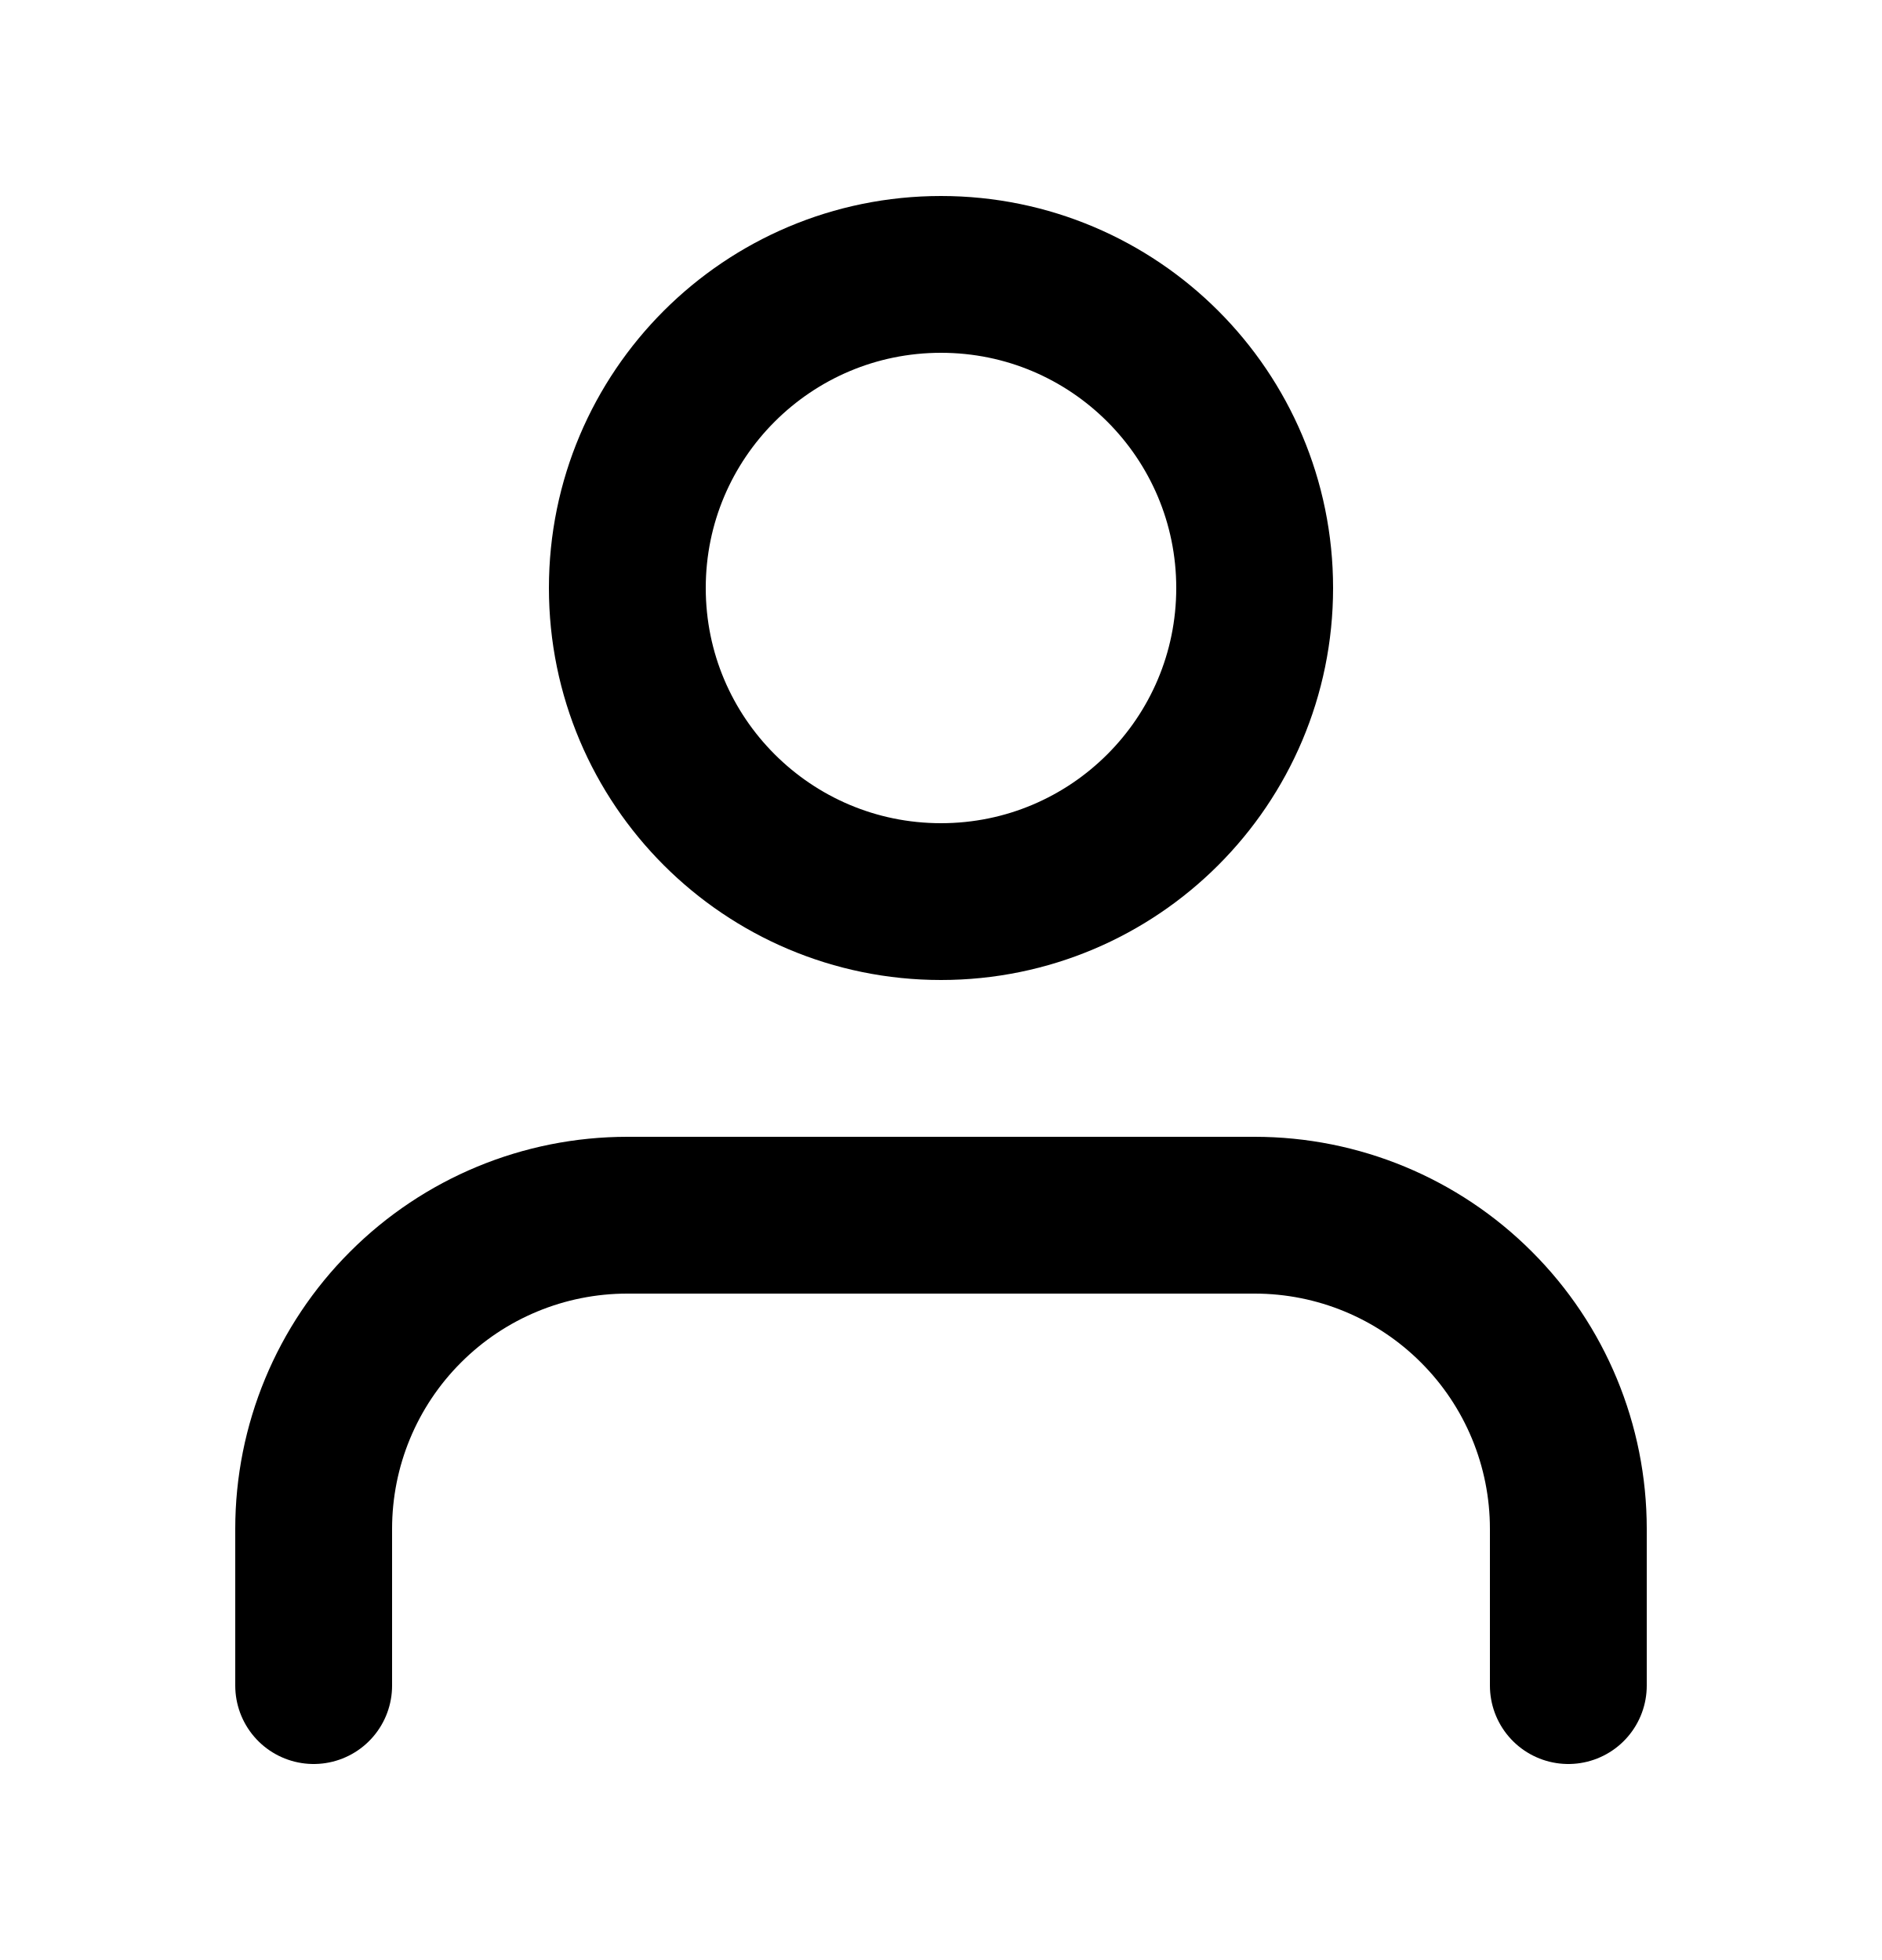
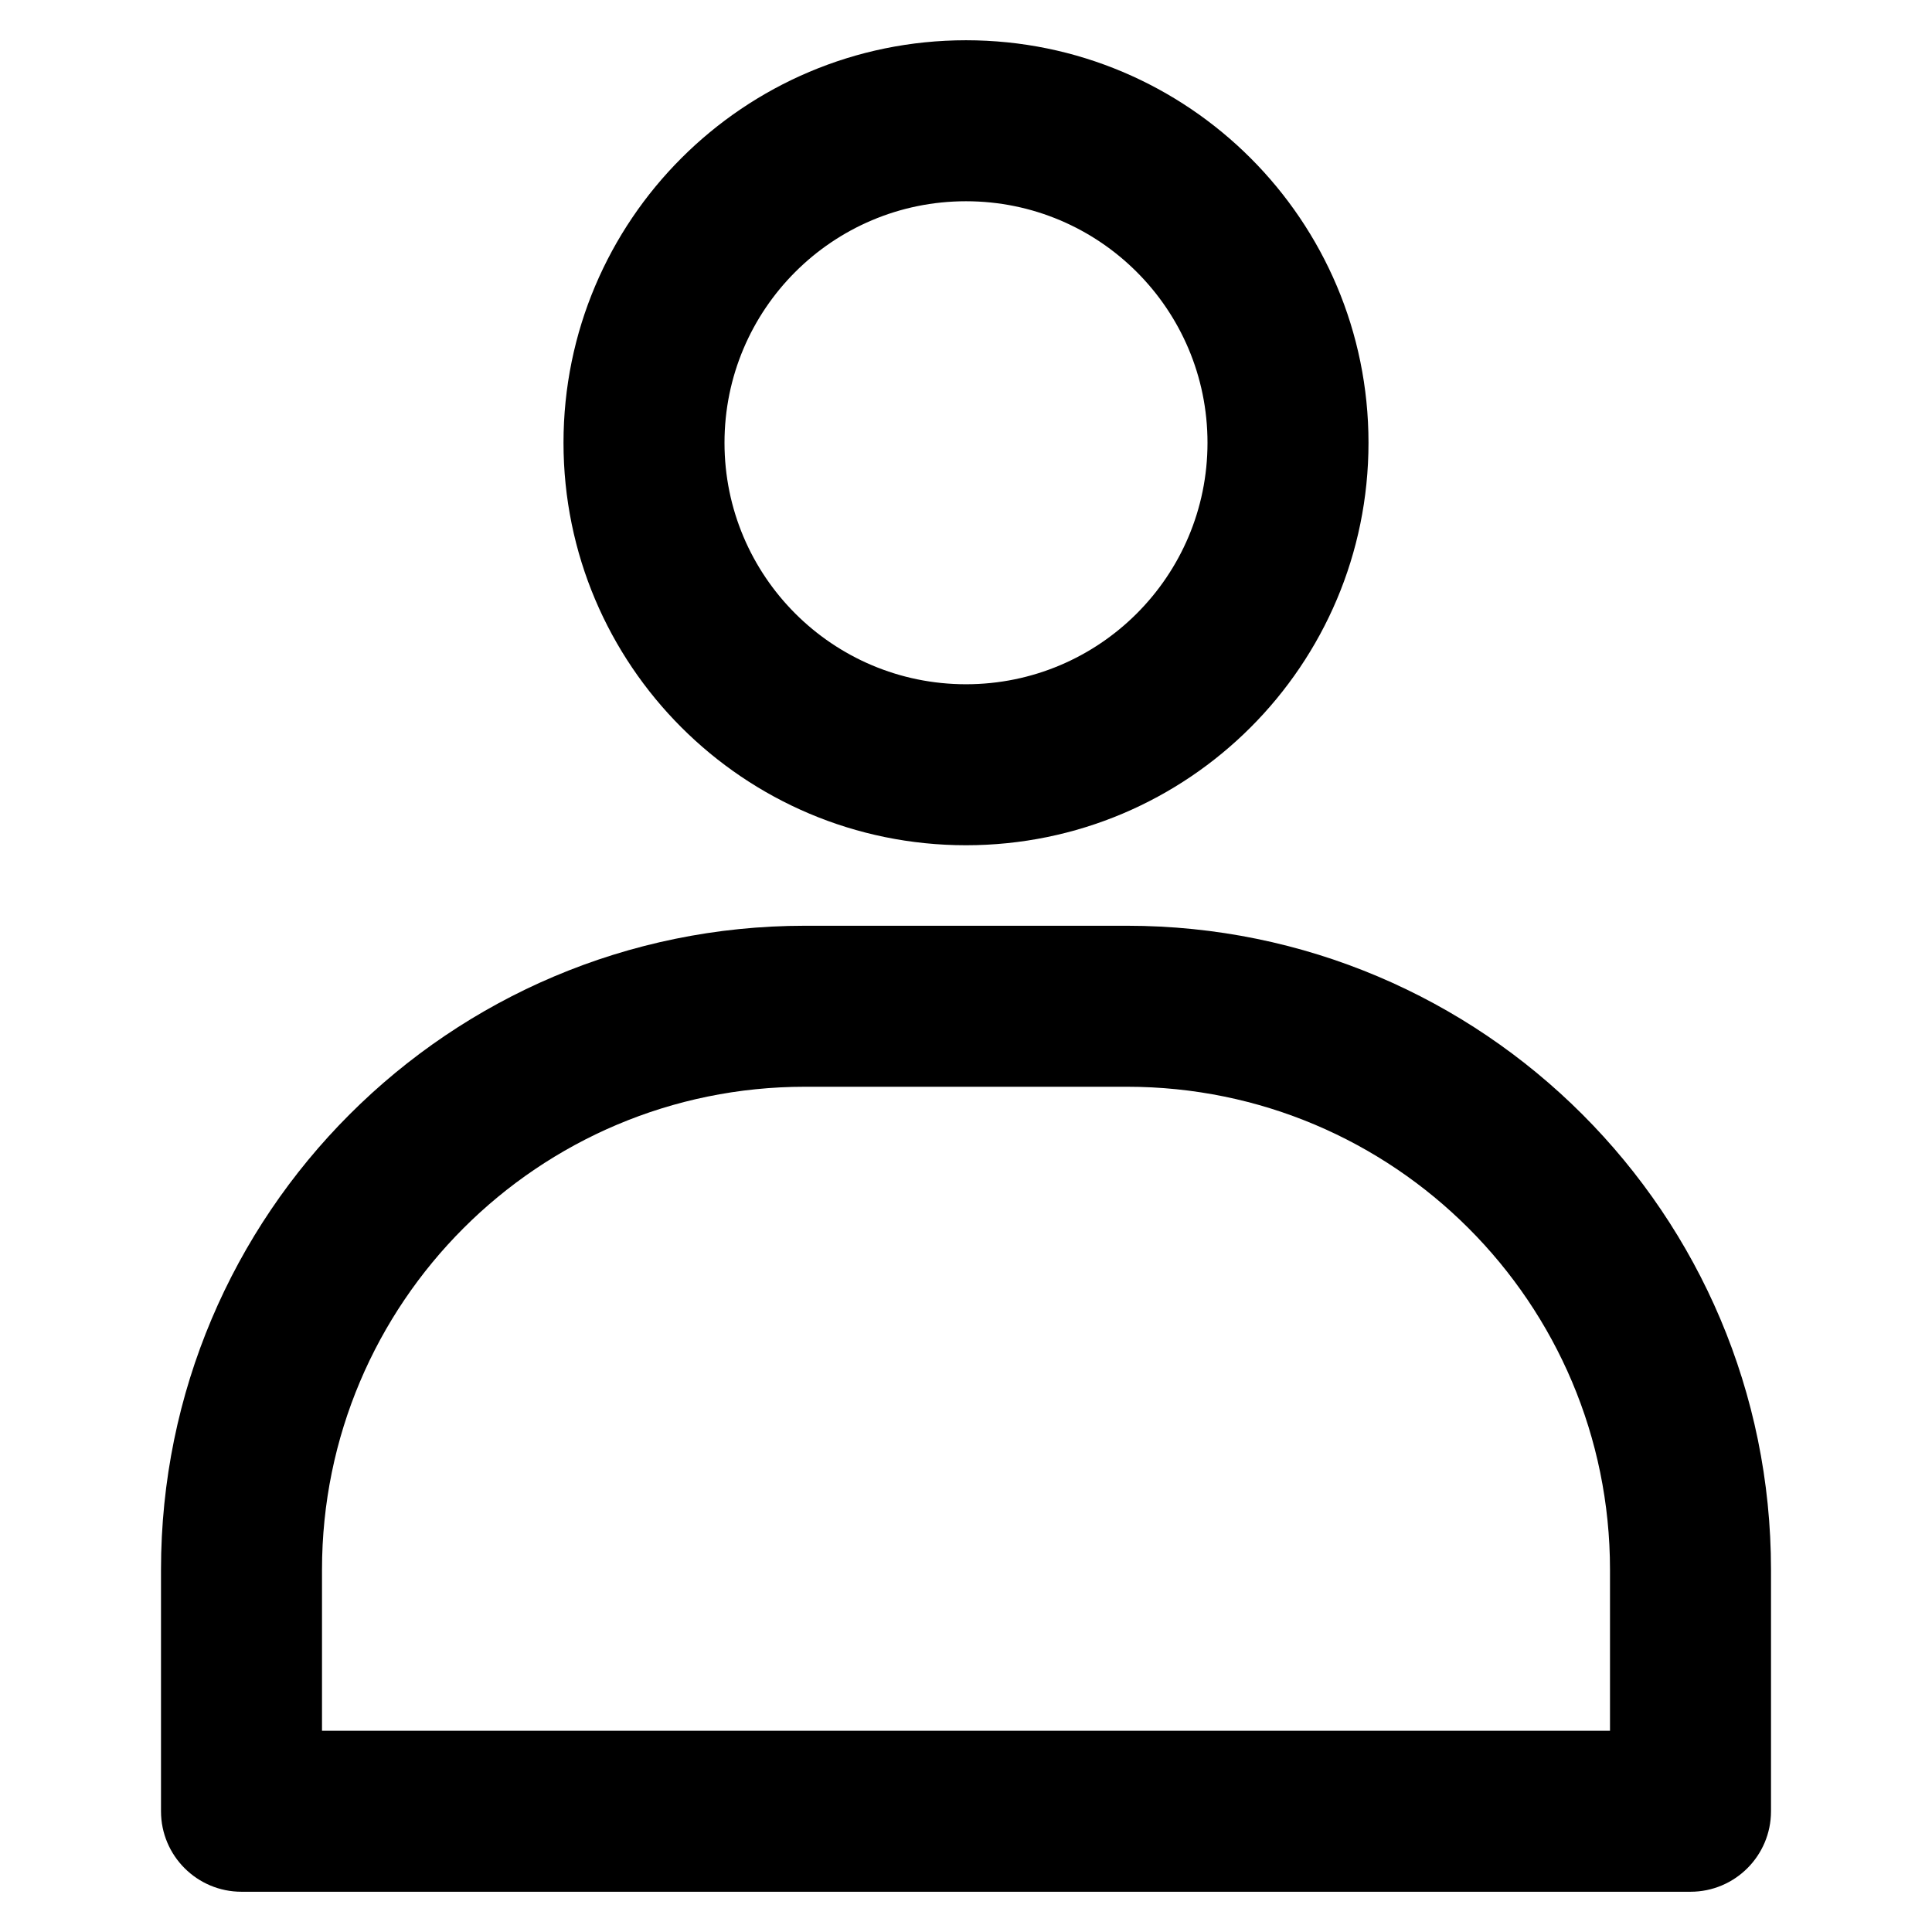
- <svg xmlns="http://www.w3.org/2000/svg" width="24" height="25" viewBox="0 0 24 25" fill="none">
-   <path d="M20 21.5V19.5C20 18.439 19.579 17.422 18.828 16.672C18.078 15.921 17.061 15.5 16 15.5H8C6.939 15.5 5.922 15.921 5.172 16.672C4.421 17.422 4 18.439 4 19.5V21.5" stroke="black" stroke-width="2" stroke-linecap="round" stroke-linejoin="round" />
-   <path d="M12 11.5C14.209 11.5 16 9.709 16 7.5C16 5.291 14.209 3.5 12 3.5C9.791 3.5 8 5.291 8 7.5C8 9.709 9.791 11.5 12 11.5Z" stroke="black" stroke-width="2" stroke-linecap="round" stroke-linejoin="round" />
+ <svg xmlns="http://www.w3.org/2000/svg" data-name="Layer 1" id="Layer_1" viewBox="0 0 48 48">
+   <path d="M24,21A10,10,0,1,1,34,11,10,10,0,0,1,24,21ZM24,5a6,6,0,1,0,6,6A6,6,0,0,0,24,5Z" />
+   <path d="M42,47H6a2,2,0,0,1-2-2V39A16,16,0,0,1,20,23h8A16,16,0,0,1,44,39v6A2,2,0,0,1,42,47ZM8,43H40V39A12,12,0,0,0,28,27H20A12,12,0,0,0,8,39Z" />
</svg>
